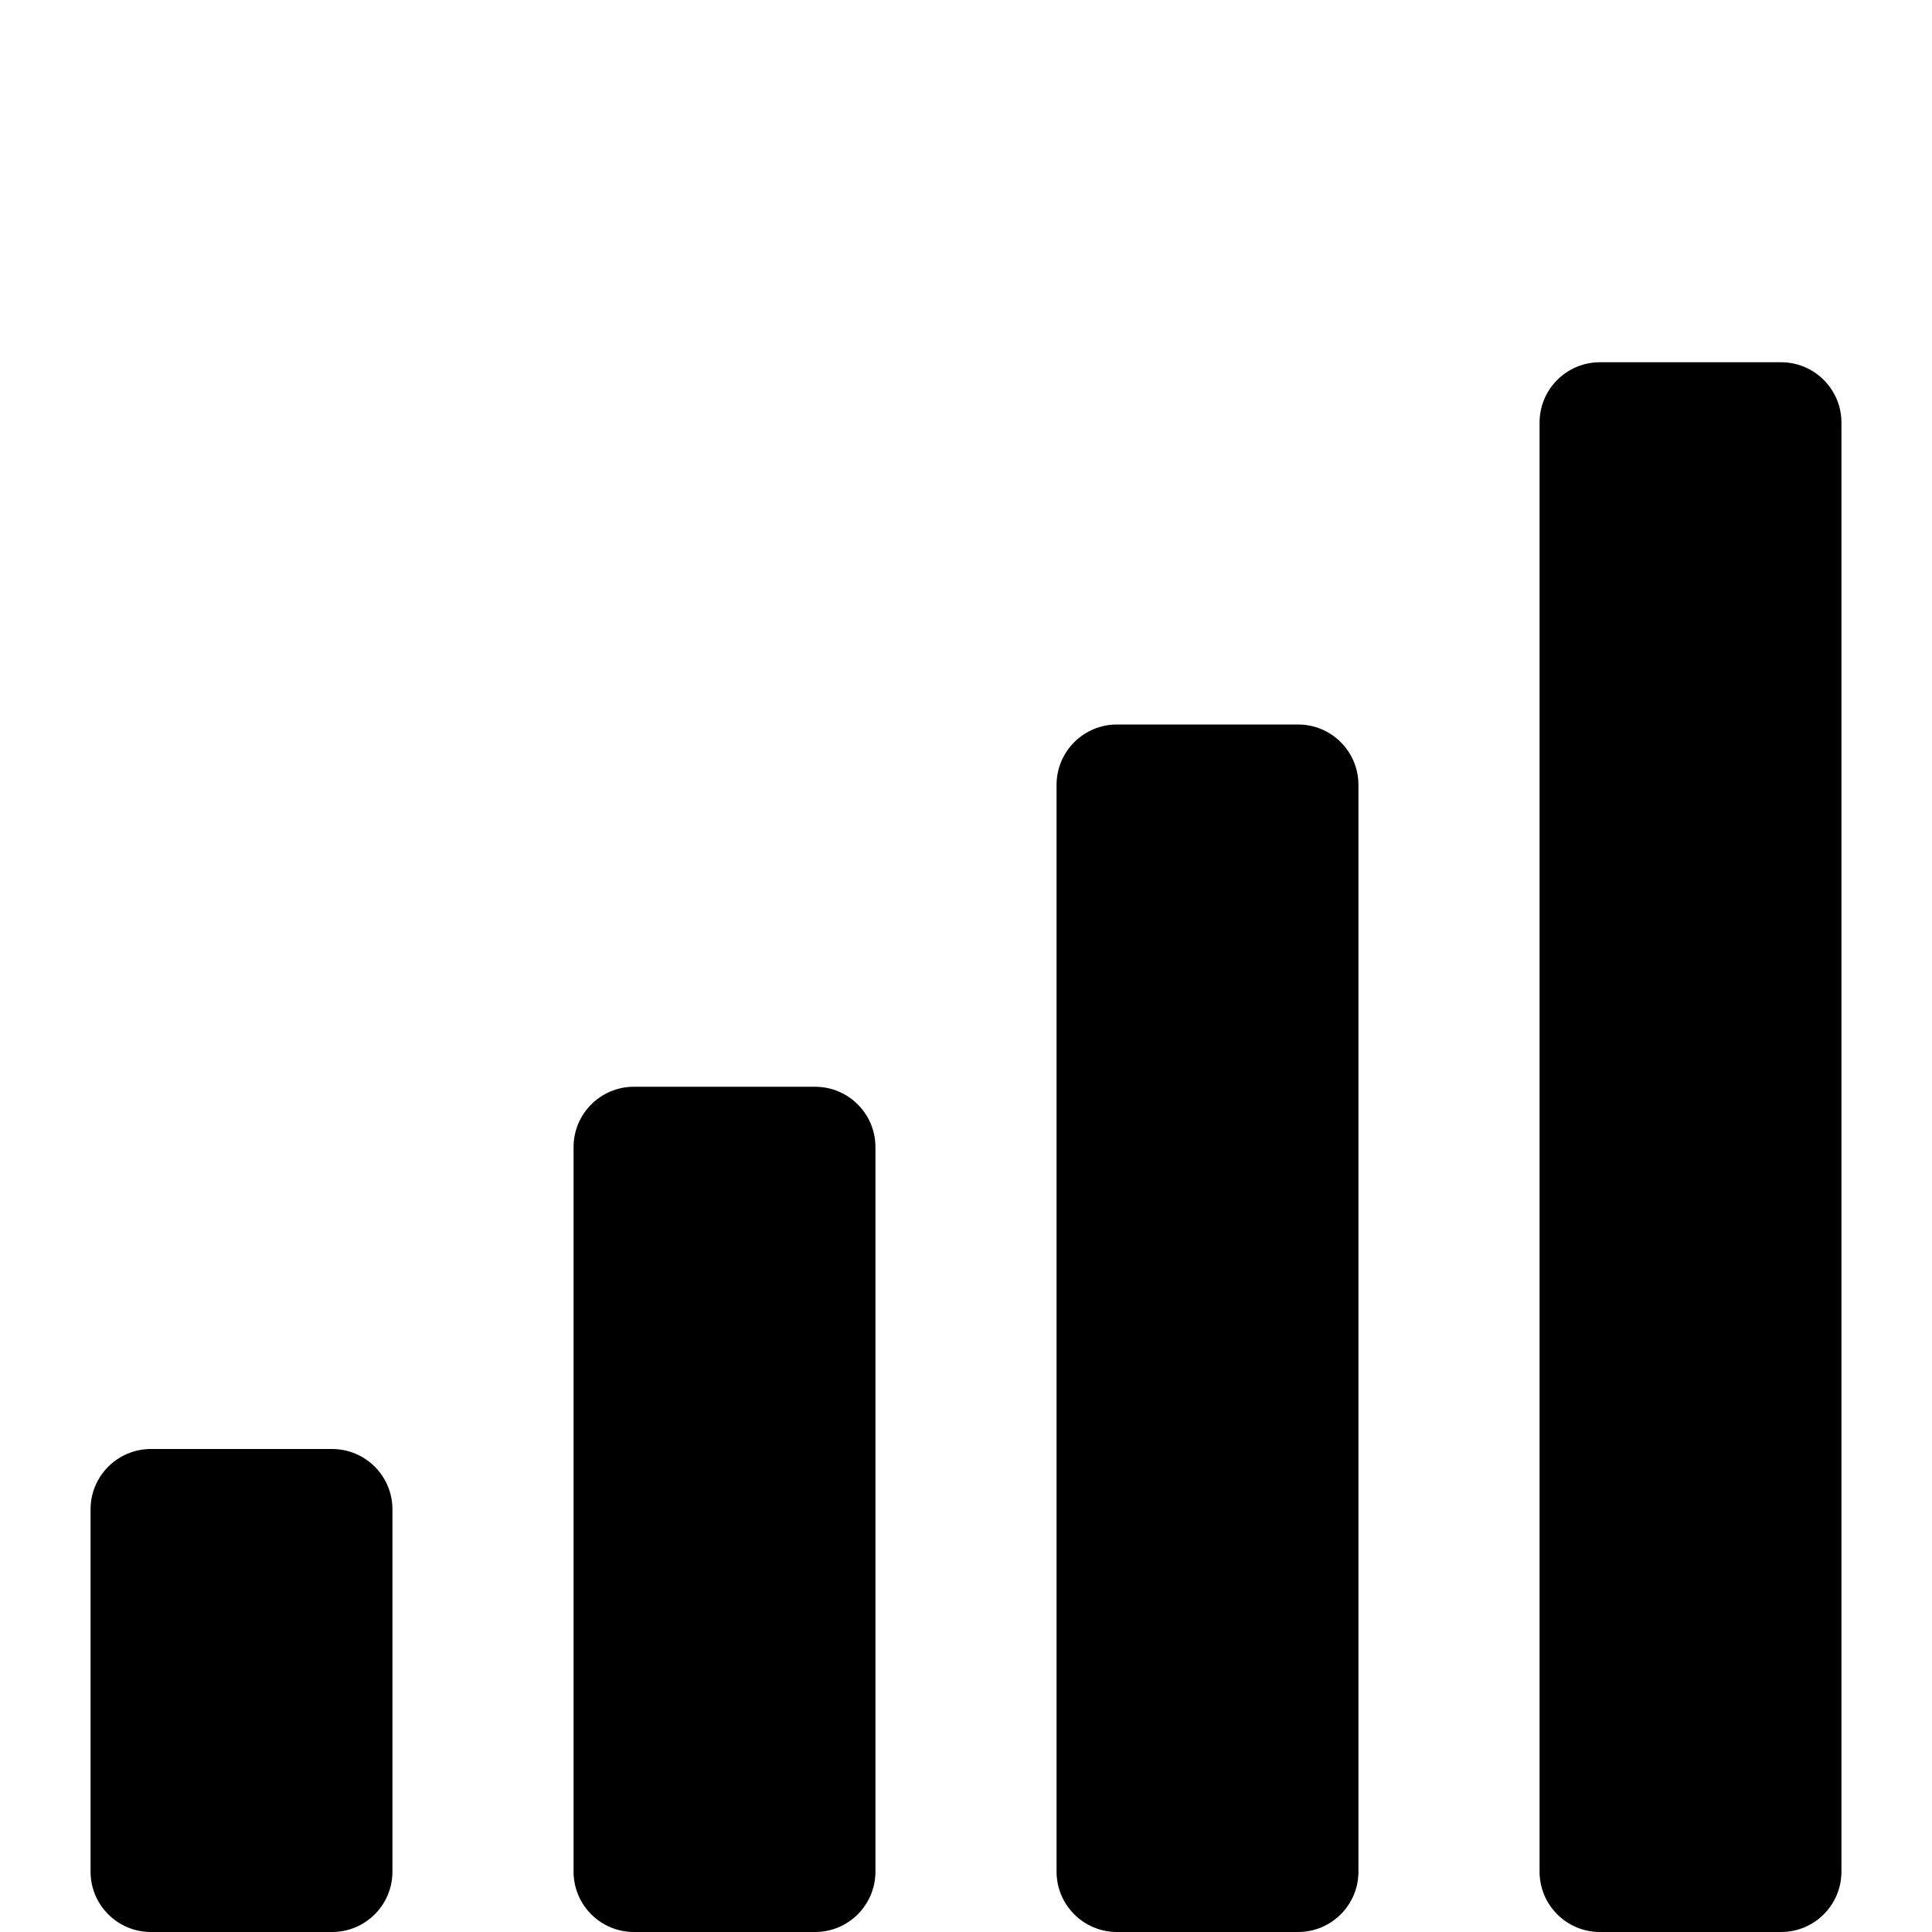
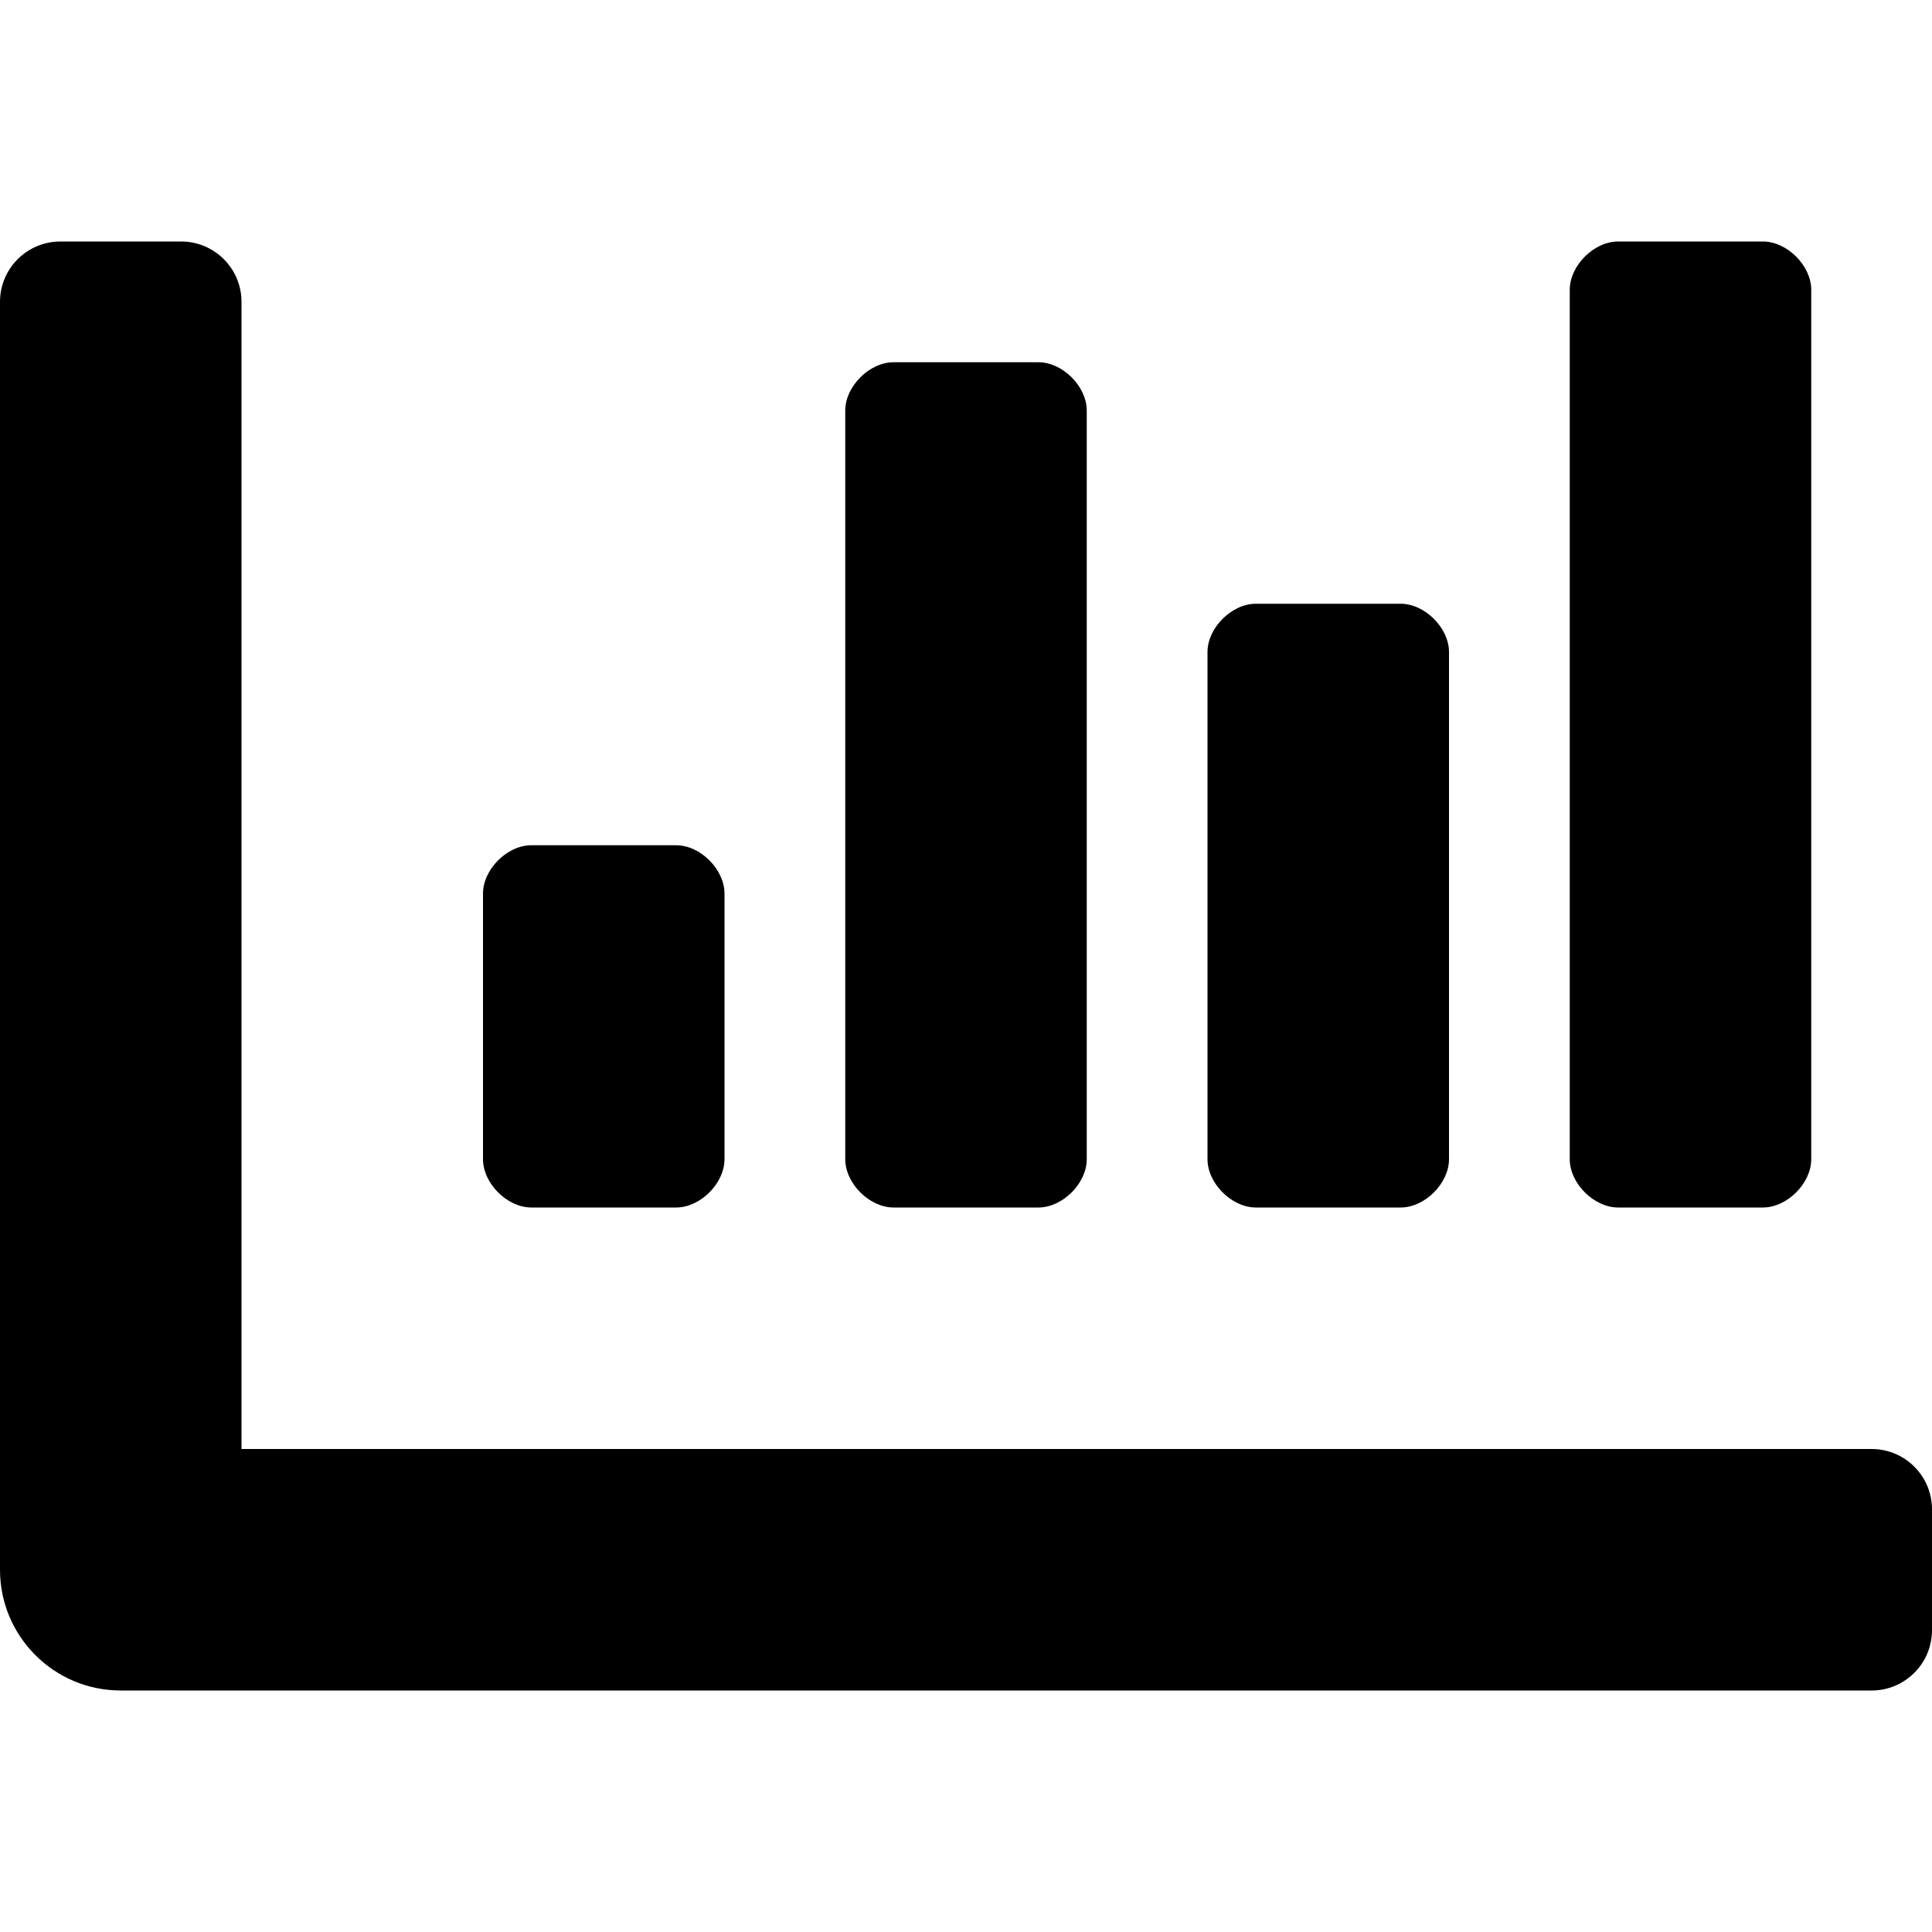
- <svg xmlns="http://www.w3.org/2000/svg" role="img" viewBox="0 0 512 512">
-   <path d="M216 288h-48c-8.84 0-16 7.16-16 16v192c0 8.84 7.16 16 16 16h48c8.84 0 16-7.16 16-16V304c0-8.84-7.16-16-16-16zM88 384H40c-8.84 0-16 7.16-16 16v96c0 8.84 7.16 16 16 16h48c8.84 0 16-7.16 16-16v-96c0-8.84-7.16-16-16-16zm256-192h-48c-8.84 0-16 7.16-16 16v288c0 8.84 7.16 16 16 16h48c8.84 0 16-7.16 16-16V208c0-8.84-7.16-16-16-16zm128-96h-48c-8.84 0-16 7.16-16 16v384c0 8.84 7.16 16 16 16h48c8.84 0 16-7.16 16-16V112c0-8.84-7.16-16-16-16zM600 0h-48c-8.84 0-16 7.16-16 16v480c0 8.84 7.16 16 16 16h48c8.84 0 16-7.16 16-16V16c0-8.84-7.16-16-16-16z" class="" />
+ <svg xmlns="http://www.w3.org/2000/svg" viewBox="0 0 512 512">
+   <path d="M332.8 320h38.4c6.4 0 12.8-6.4 12.8-12.8V172.8c0-6.4-6.4-12.8-12.8-12.8h-38.4c-6.4 0-12.8 6.4-12.8 12.8v134.4c0 6.4 6.4 12.8 12.8 12.8zm96 0h38.4c6.4 0 12.8-6.4 12.8-12.8V76.8c0-6.4-6.4-12.8-12.8-12.8h-38.4c-6.4 0-12.8 6.4-12.8 12.8v230.4c0 6.4 6.4 12.8 12.8 12.8zm-288 0h38.4c6.4 0 12.8-6.4 12.8-12.8v-70.4c0-6.4-6.4-12.8-12.8-12.8h-38.4c-6.4 0-12.8 6.4-12.8 12.8v70.4c0 6.4 6.4 12.8 12.8 12.8zm96 0h38.4c6.4 0 12.8-6.4 12.8-12.8V108.8c0-6.4-6.4-12.8-12.8-12.8h-38.4c-6.4 0-12.8 6.4-12.8 12.8v198.4c0 6.4 6.4 12.8 12.8 12.8zM496 384H64V80c0-8.84-7.16-16-16-16H16C7.16 64 0 71.16 0 80v336c0 17.67 14.33 32 32 32h464c8.84 0 16-7.16 16-16v-32c0-8.84-7.16-16-16-16z" />
</svg>
